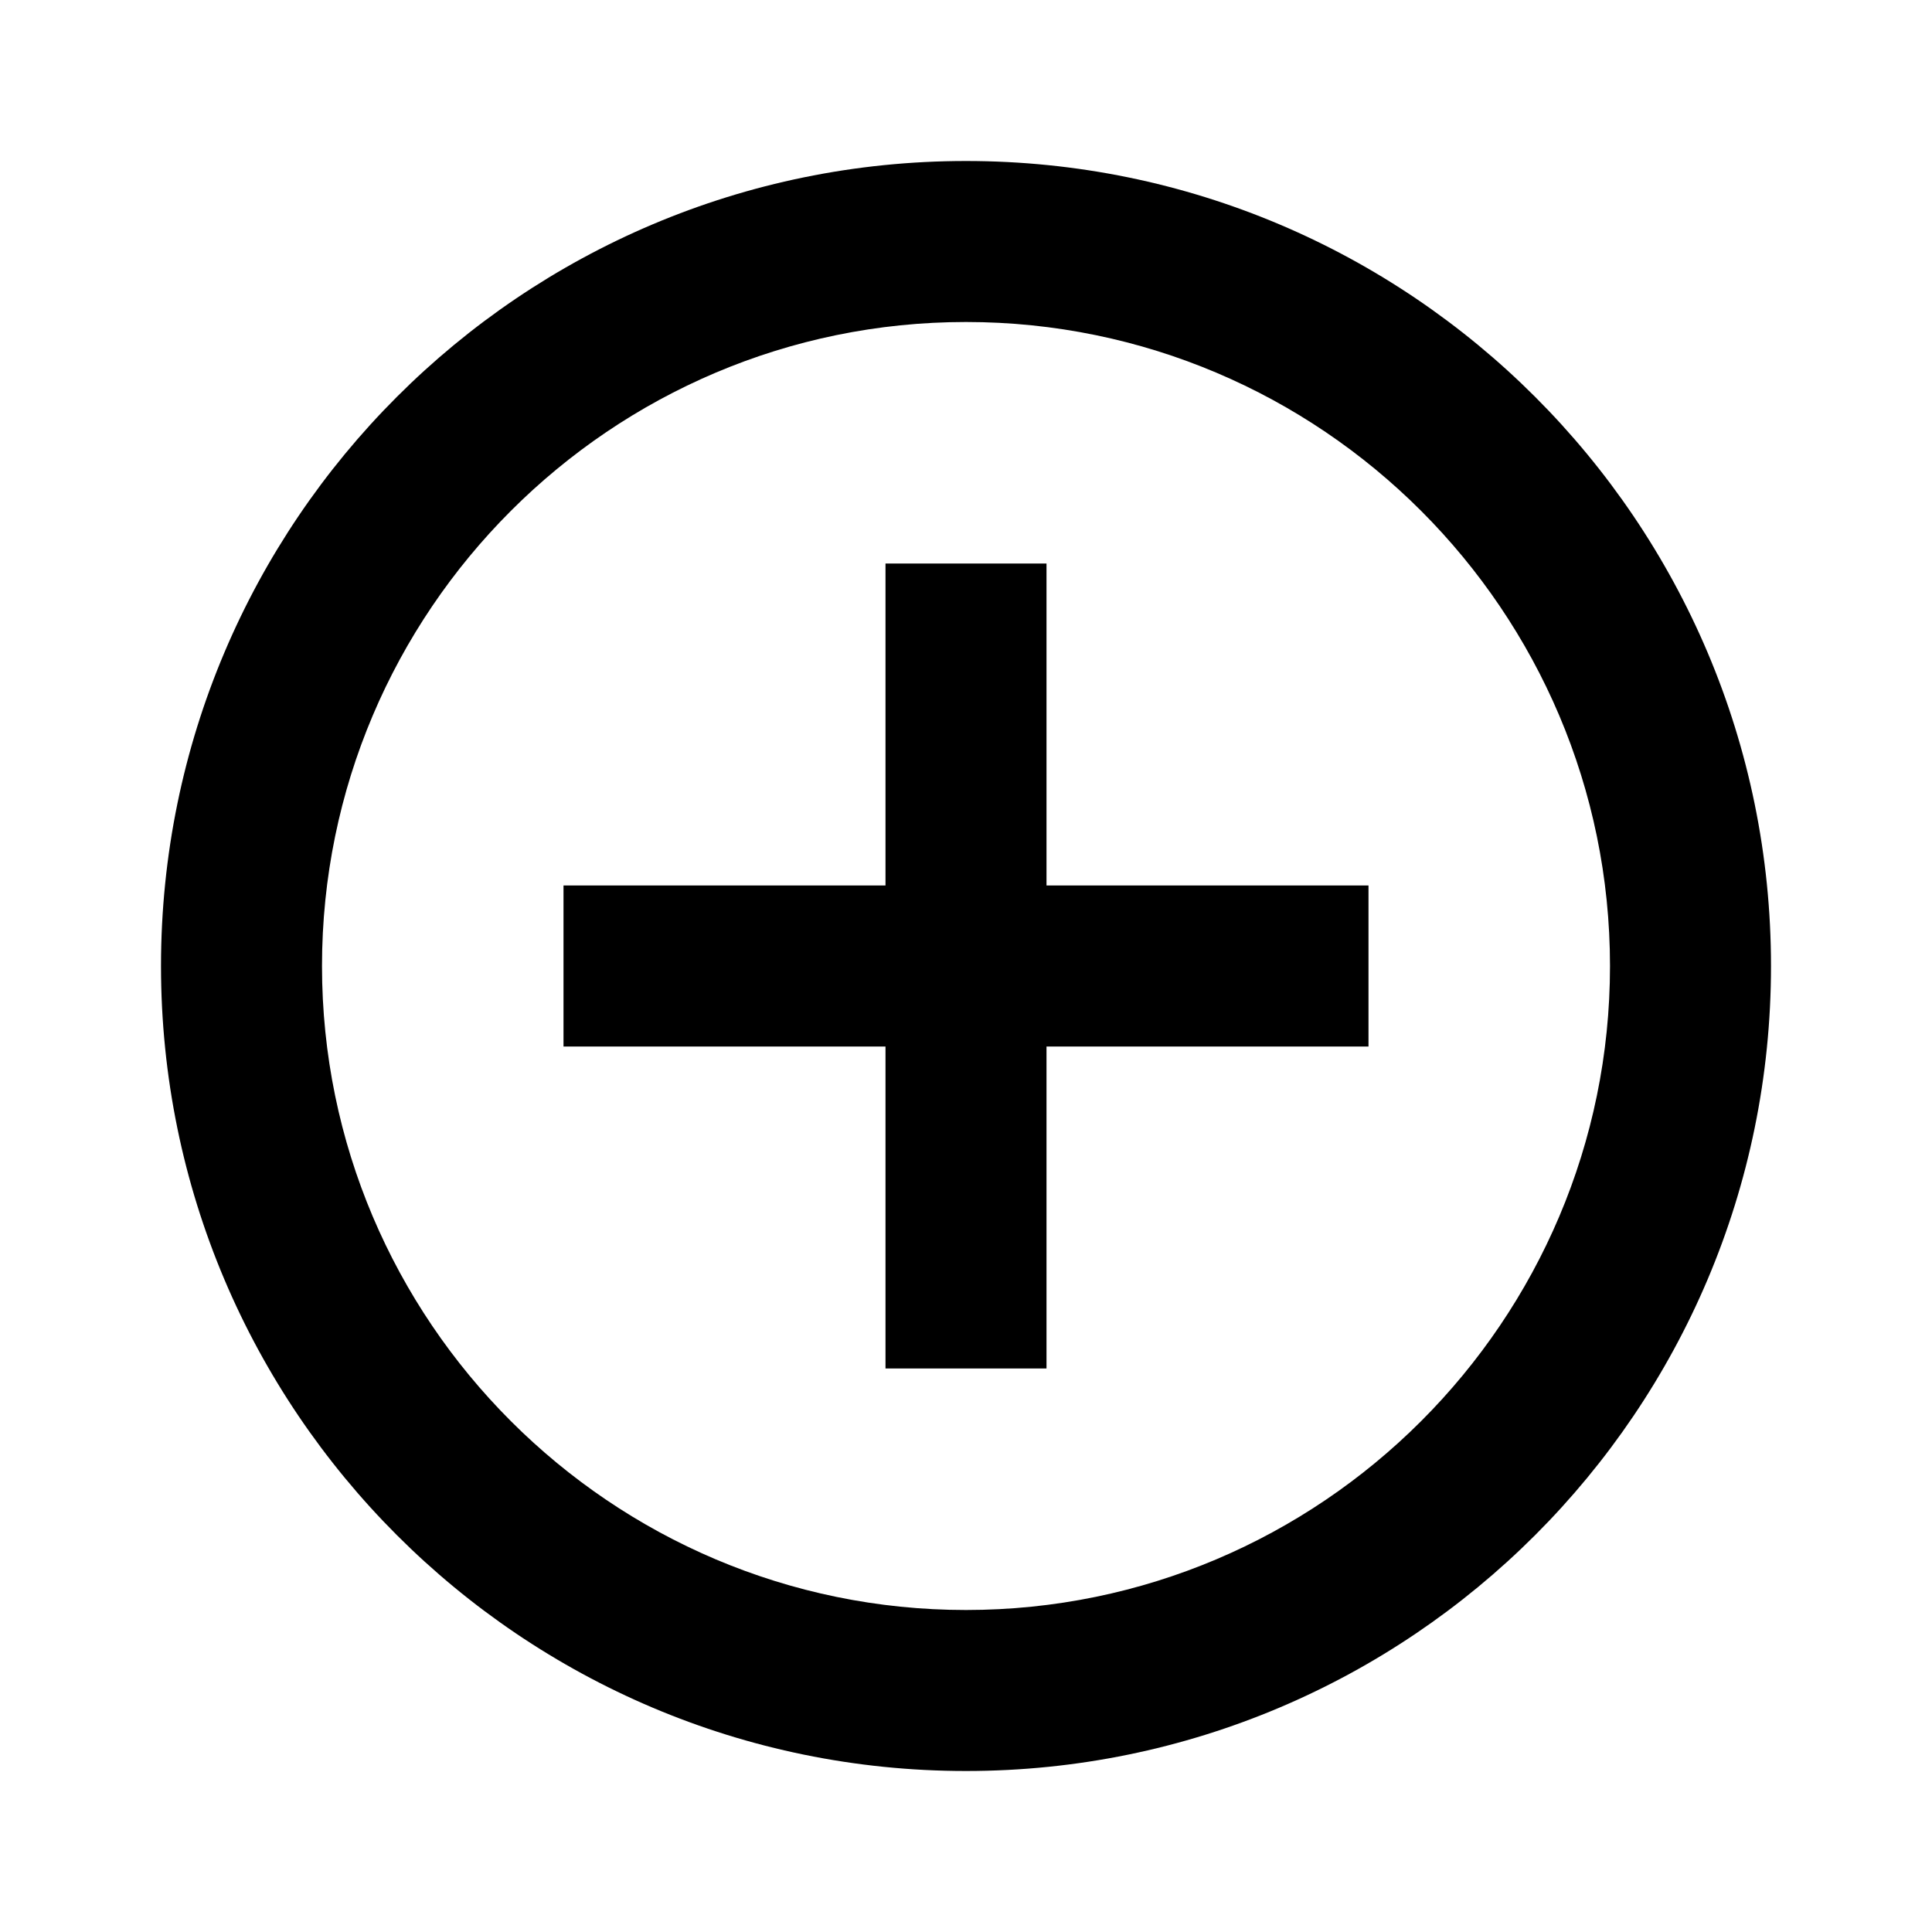
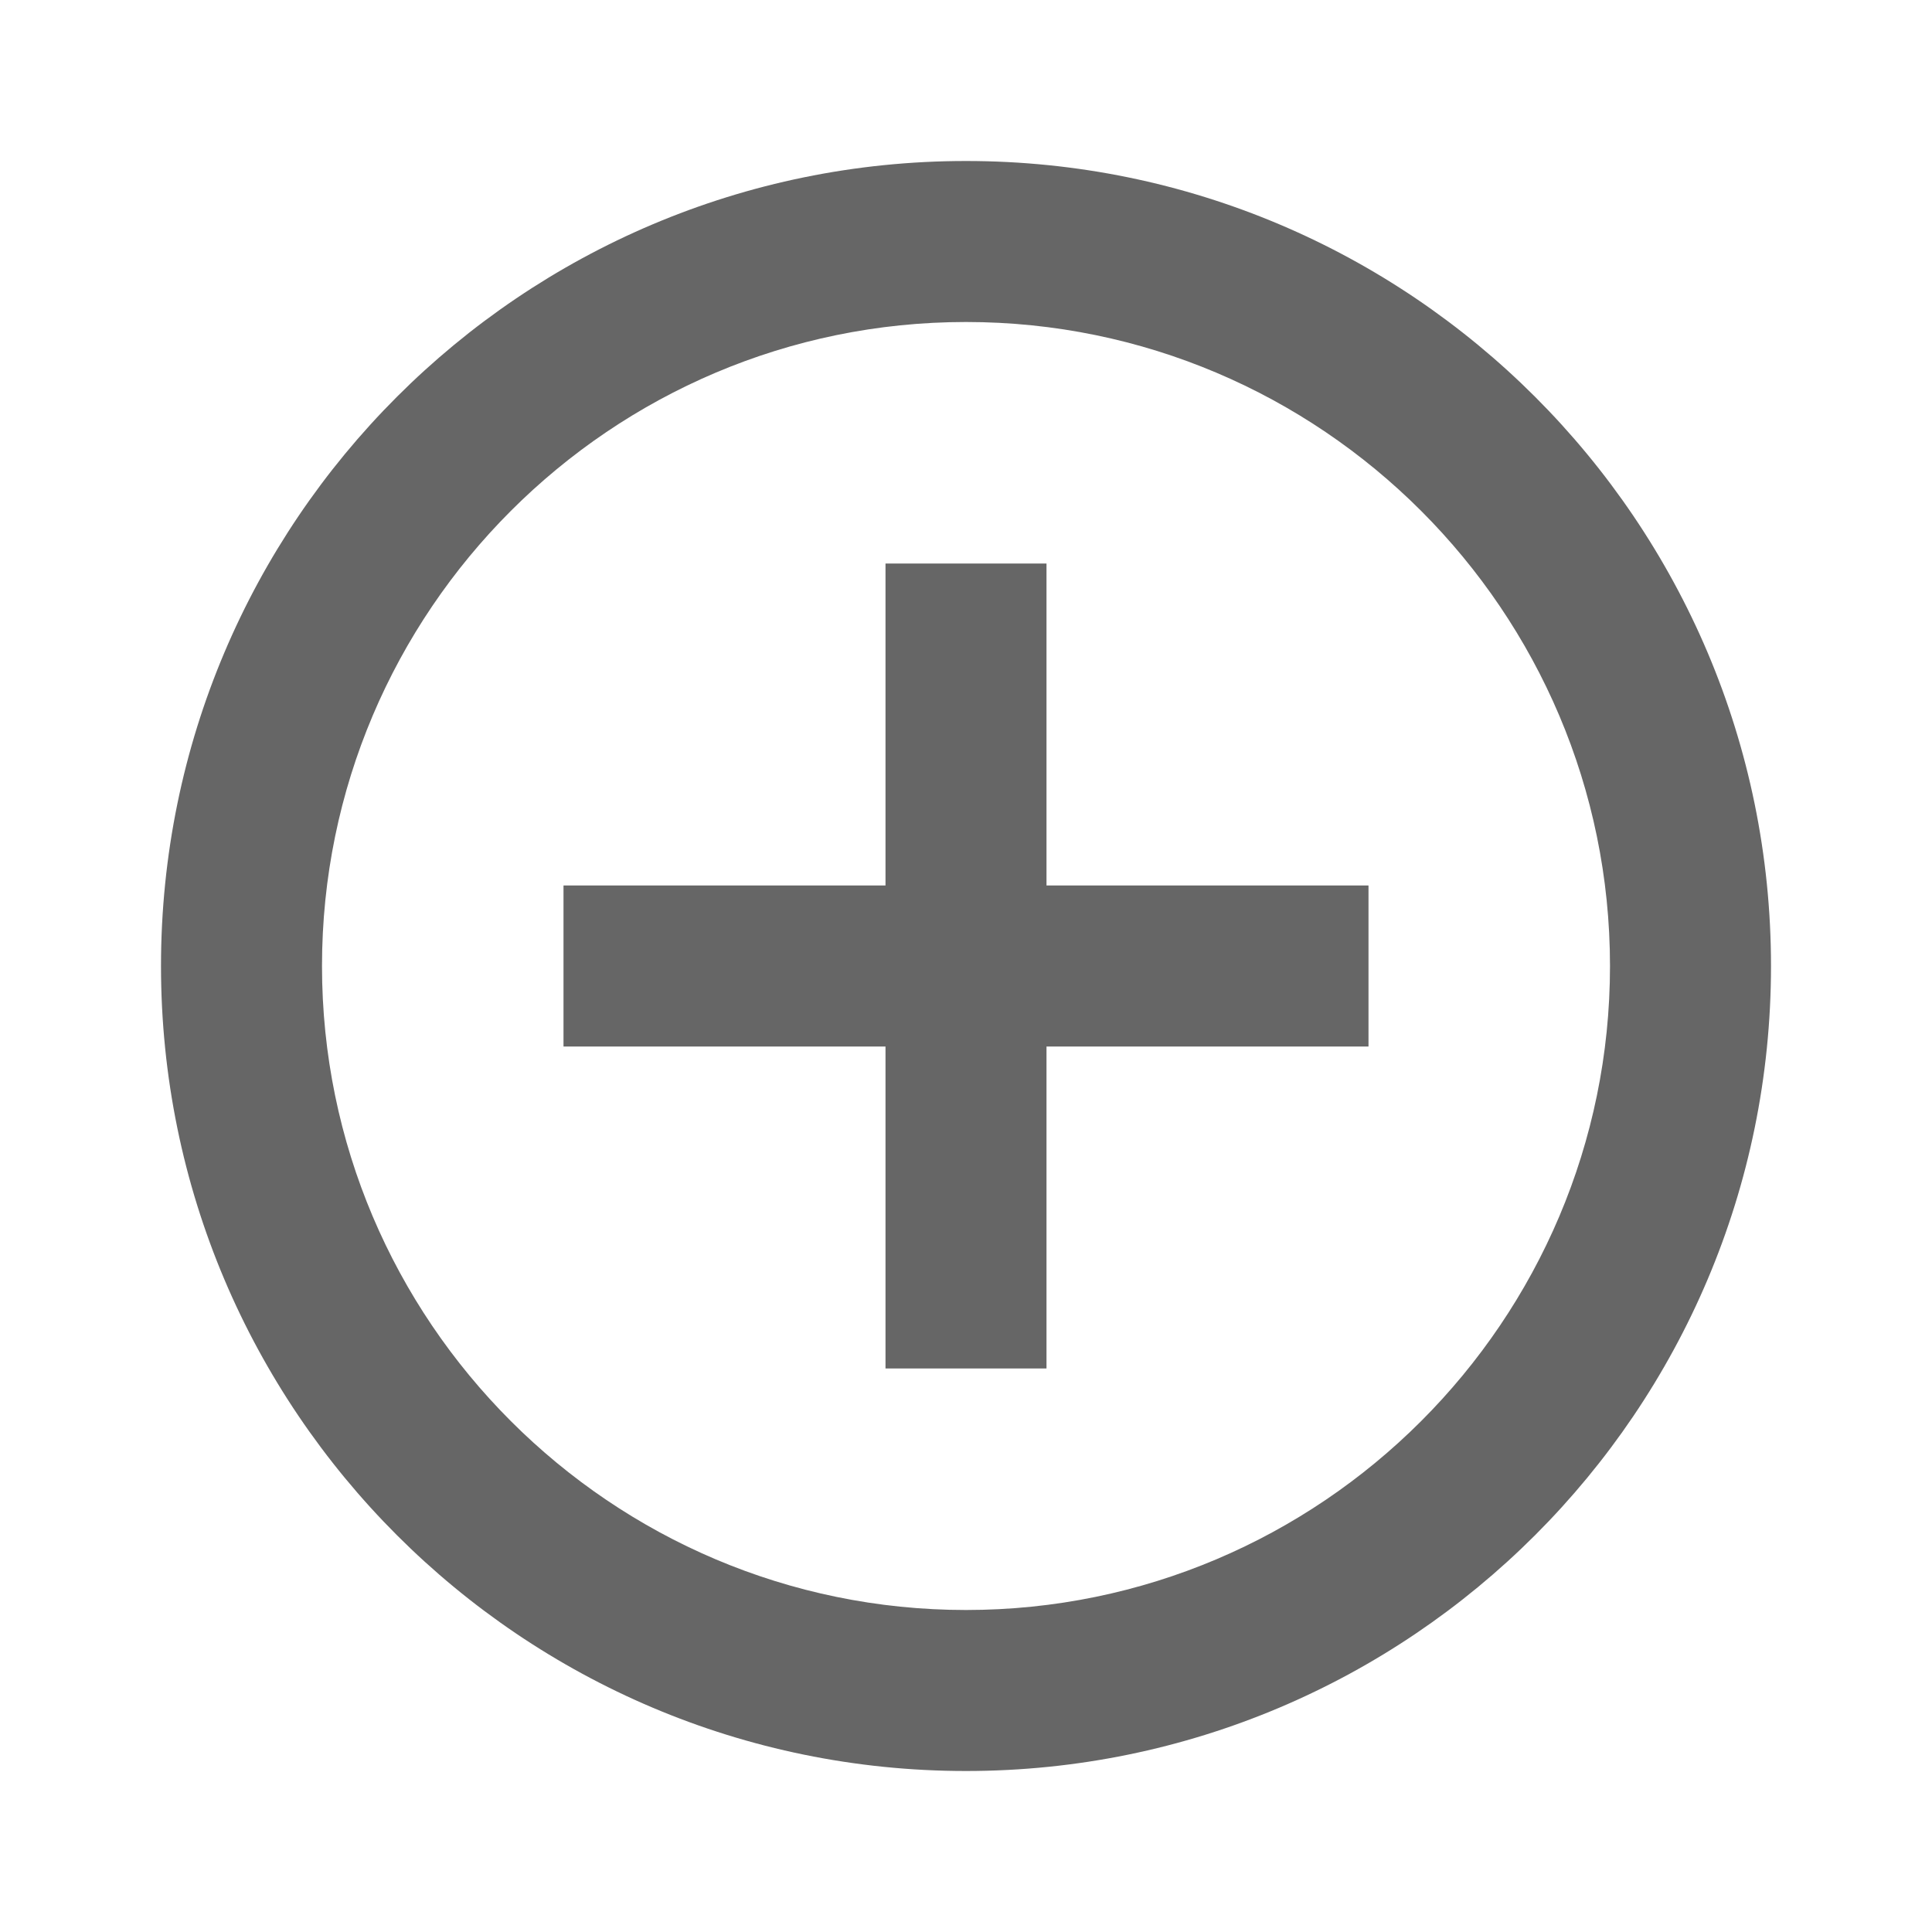
<svg xmlns="http://www.w3.org/2000/svg" width="24px" height="24px" viewBox="0 0 24 24" version="1.1">
-   <defs />
  <g id="Symbols" stroke="none" stroke-width="1" fill="none" fill-rule="evenodd">
    <g id="ic/add_circle_outline/grey600">
      <g id="ic_add_circle_outline_24px">
        <polygon id="Shape" points="0 0 24 0 24 24 0 24" />
-         <path d="M13,7 L11,7 L11,11 L7,11 L7,13 L11,13 L11,17 L13,17 L13,13 L17,13 L17,11 L13,11 L13,7 Z M12,2 C6.48,2 2,6.48 2,12 C2,17.52 6.48,22 12,22 C17.52,22 22,17.52 22,12 C22,6.48 17.52,2 12,2 Z M12,20 C7.59,20 4,16.41 4,12 C4,7.59 7.59,4 12,4 C16.41,4 20,7.59 20,12 C20,16.41 16.41,20 12,20 Z" id="Shape" fill="#000000" fill-rule="nonzero" />
+         <path d="M13,7 L11,7 L11,11 L7,11 L7,13 L11,13 L11,17 L13,17 L13,13 L17,13 L17,11 L13,11 L13,7 Z M12,2 C6.48,2 2,6.48 2,12 C2,17.52 6.48,22 12,22 C17.52,22 22,17.52 22,12 C22,6.48 17.52,2 12,2 Z M12,20 C7.59,20 4,16.41 4,12 C4,7.59 7.59,4 12,4 C16.41,4 20,7.59 20,12 C20,16.41 16.41,20 12,20 Z" id="Shape" fill="rgba(0,0,0,0.6)" fill-rule="nonzero" />
      </g>
    </g>
  </g>
</svg>
